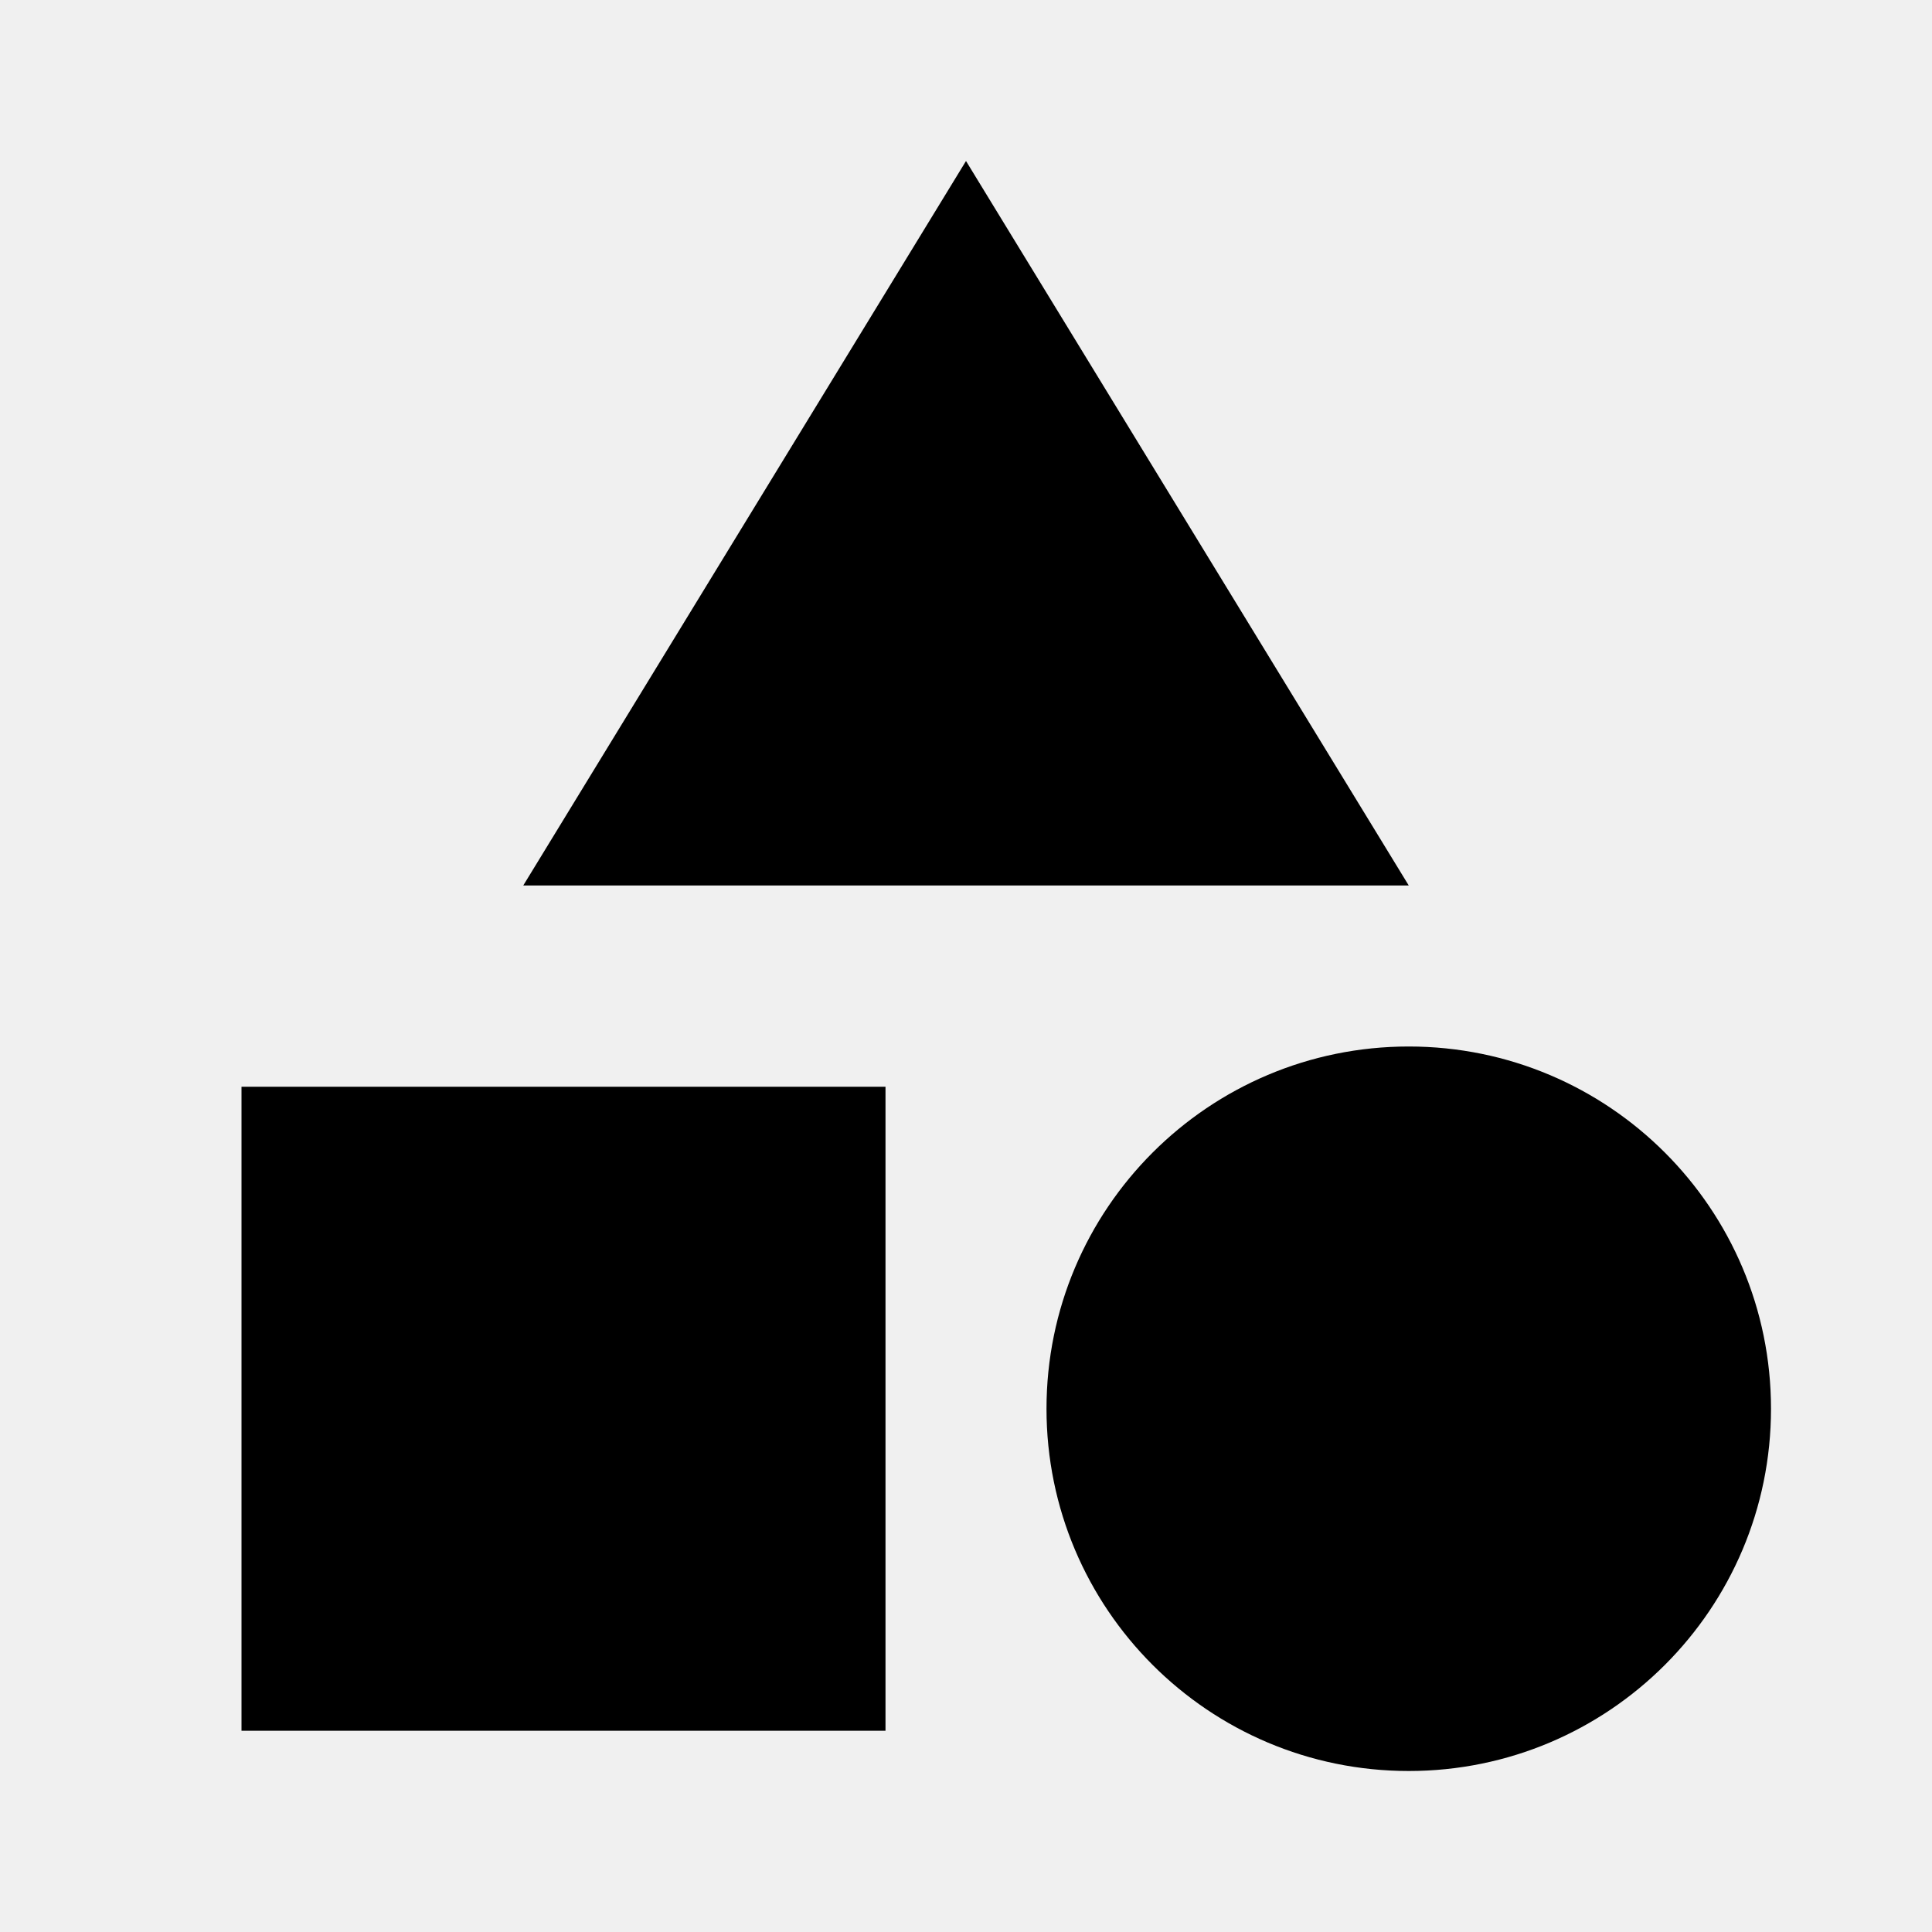
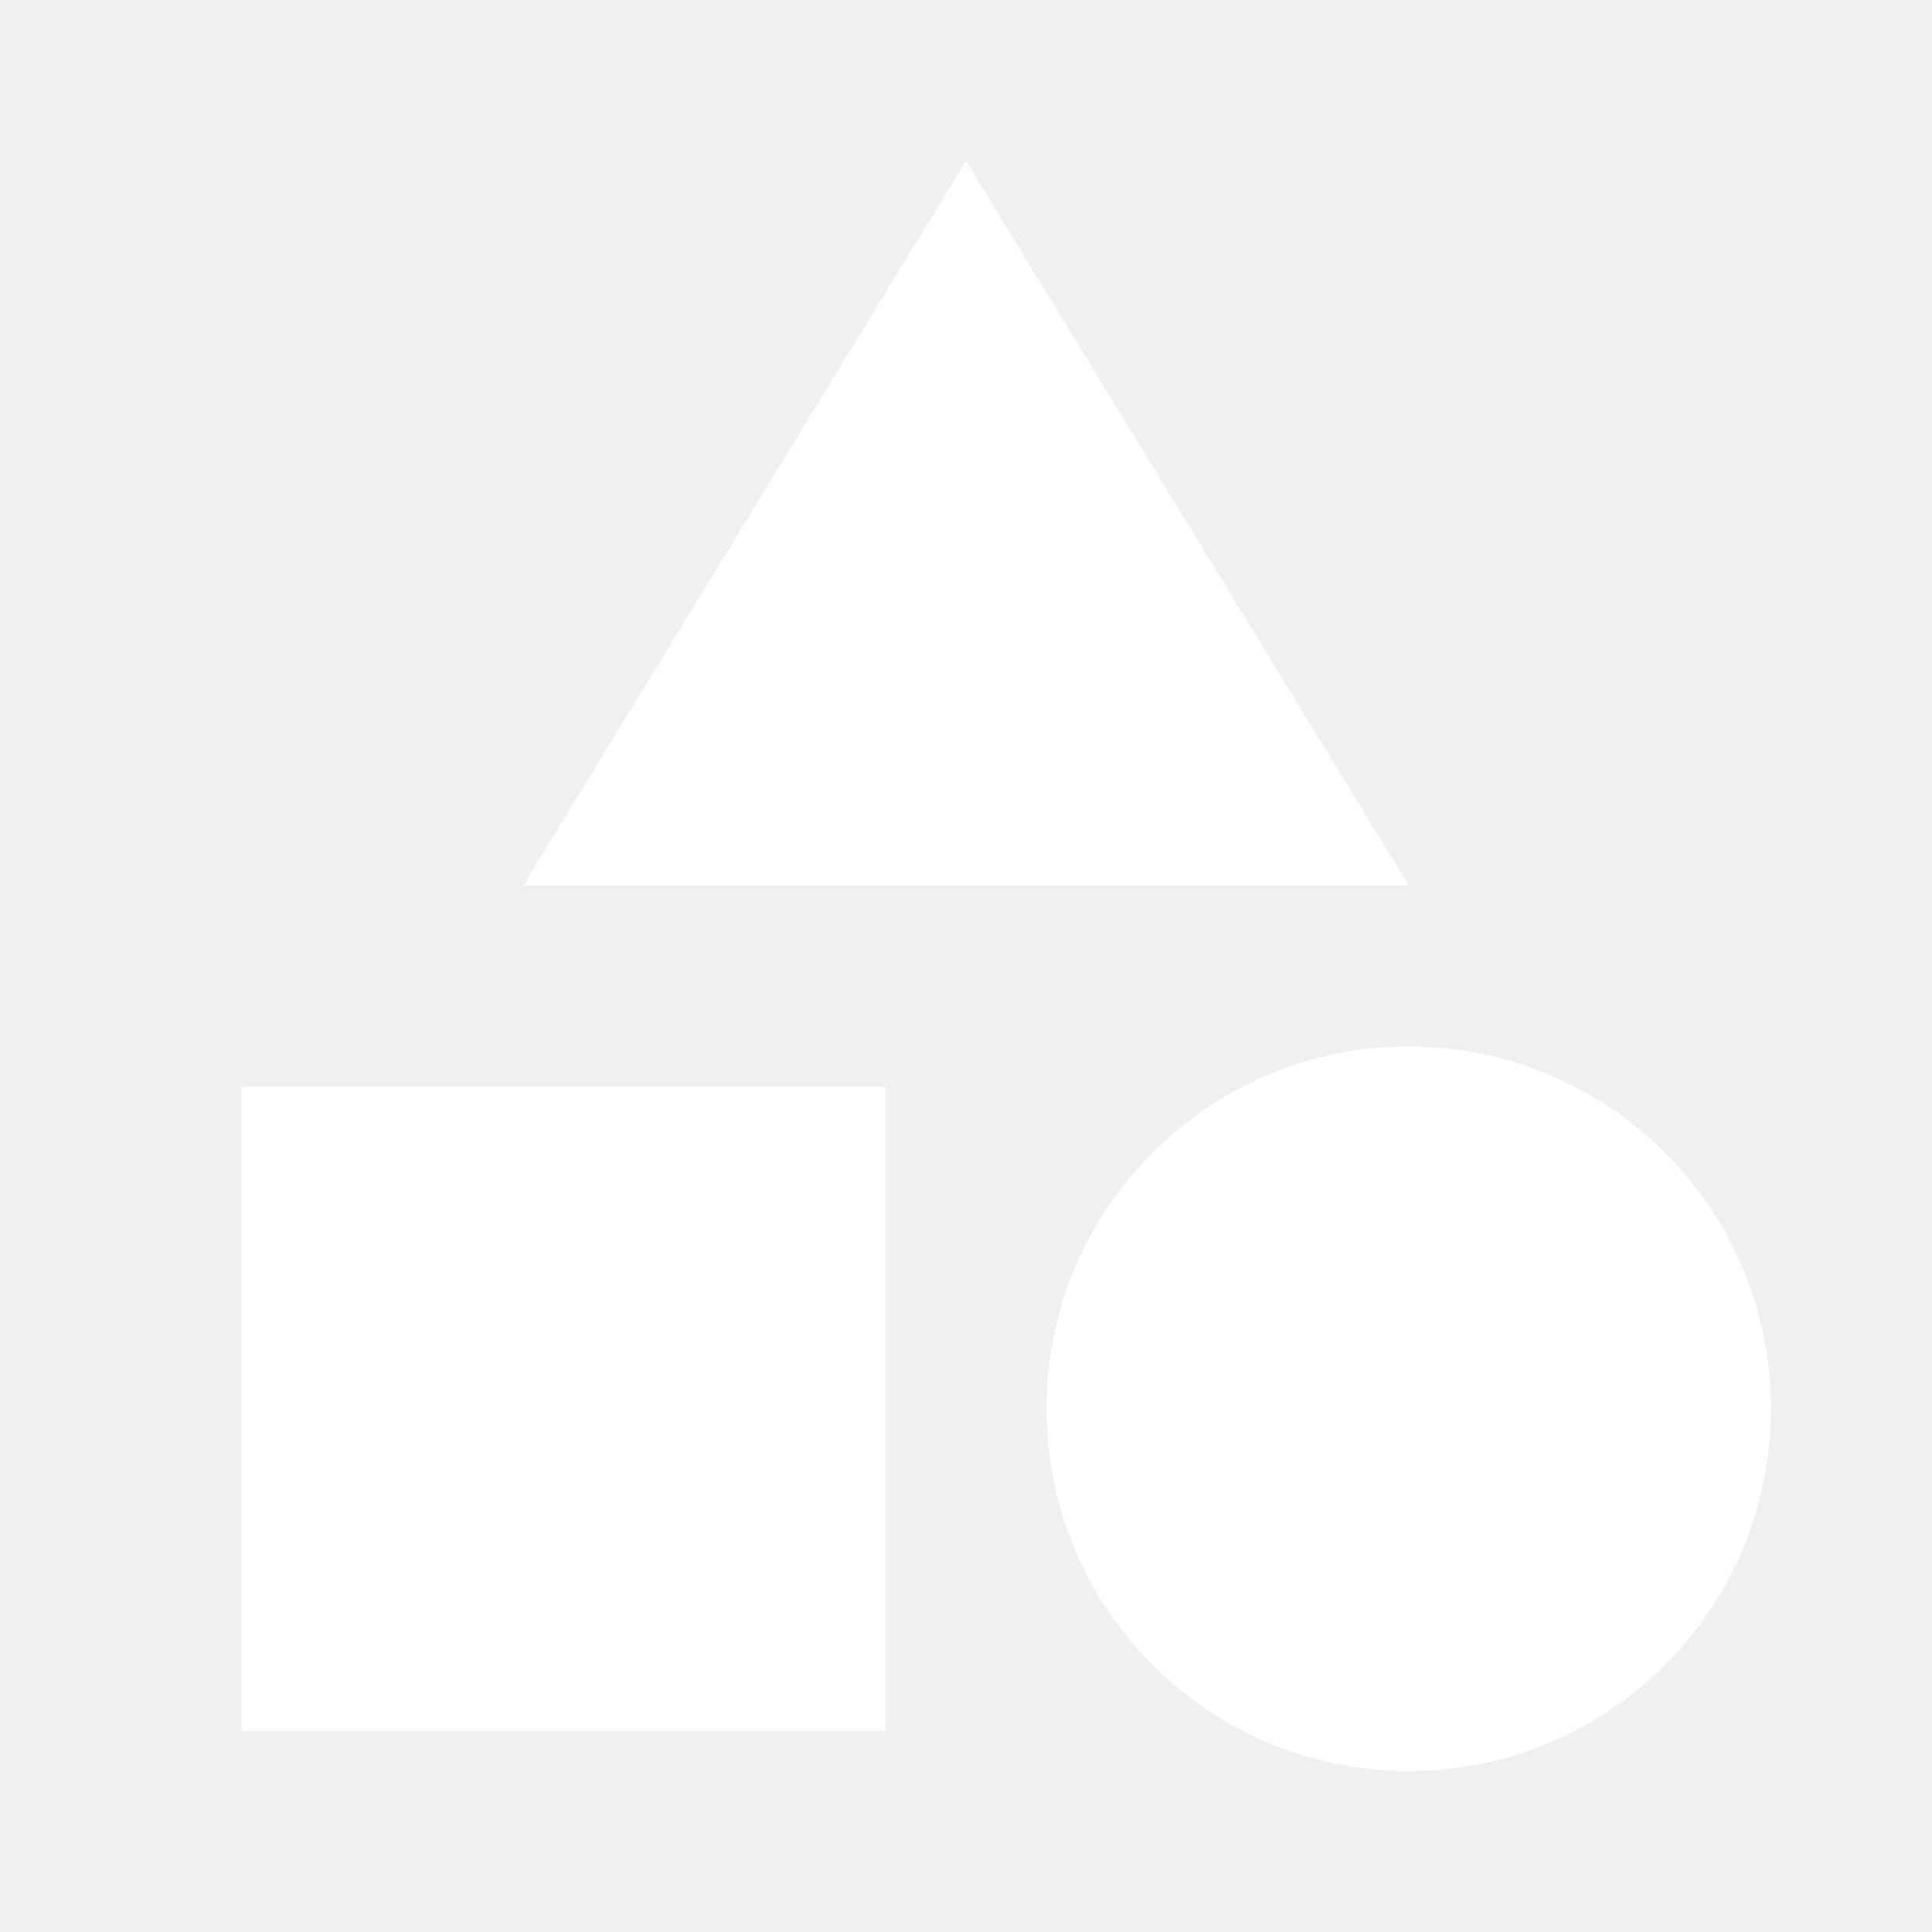
- <svg xmlns="http://www.w3.org/2000/svg" height="24px" viewBox="0 0 24 24" width="24px" fill="#000000">
+ <svg xmlns="http://www.w3.org/2000/svg" height="24px" viewBox="0 0 24 24" width="24px" fill="#fff">
  <path d="M0 0h24v24H0z" fill="none" />
  <path d="M12 2l-5.5 9h11z" />
  <circle cx="17.5" cy="17.5" r="4.5" />
  <path d="M3 13.5h8v8H3z" />
</svg>
